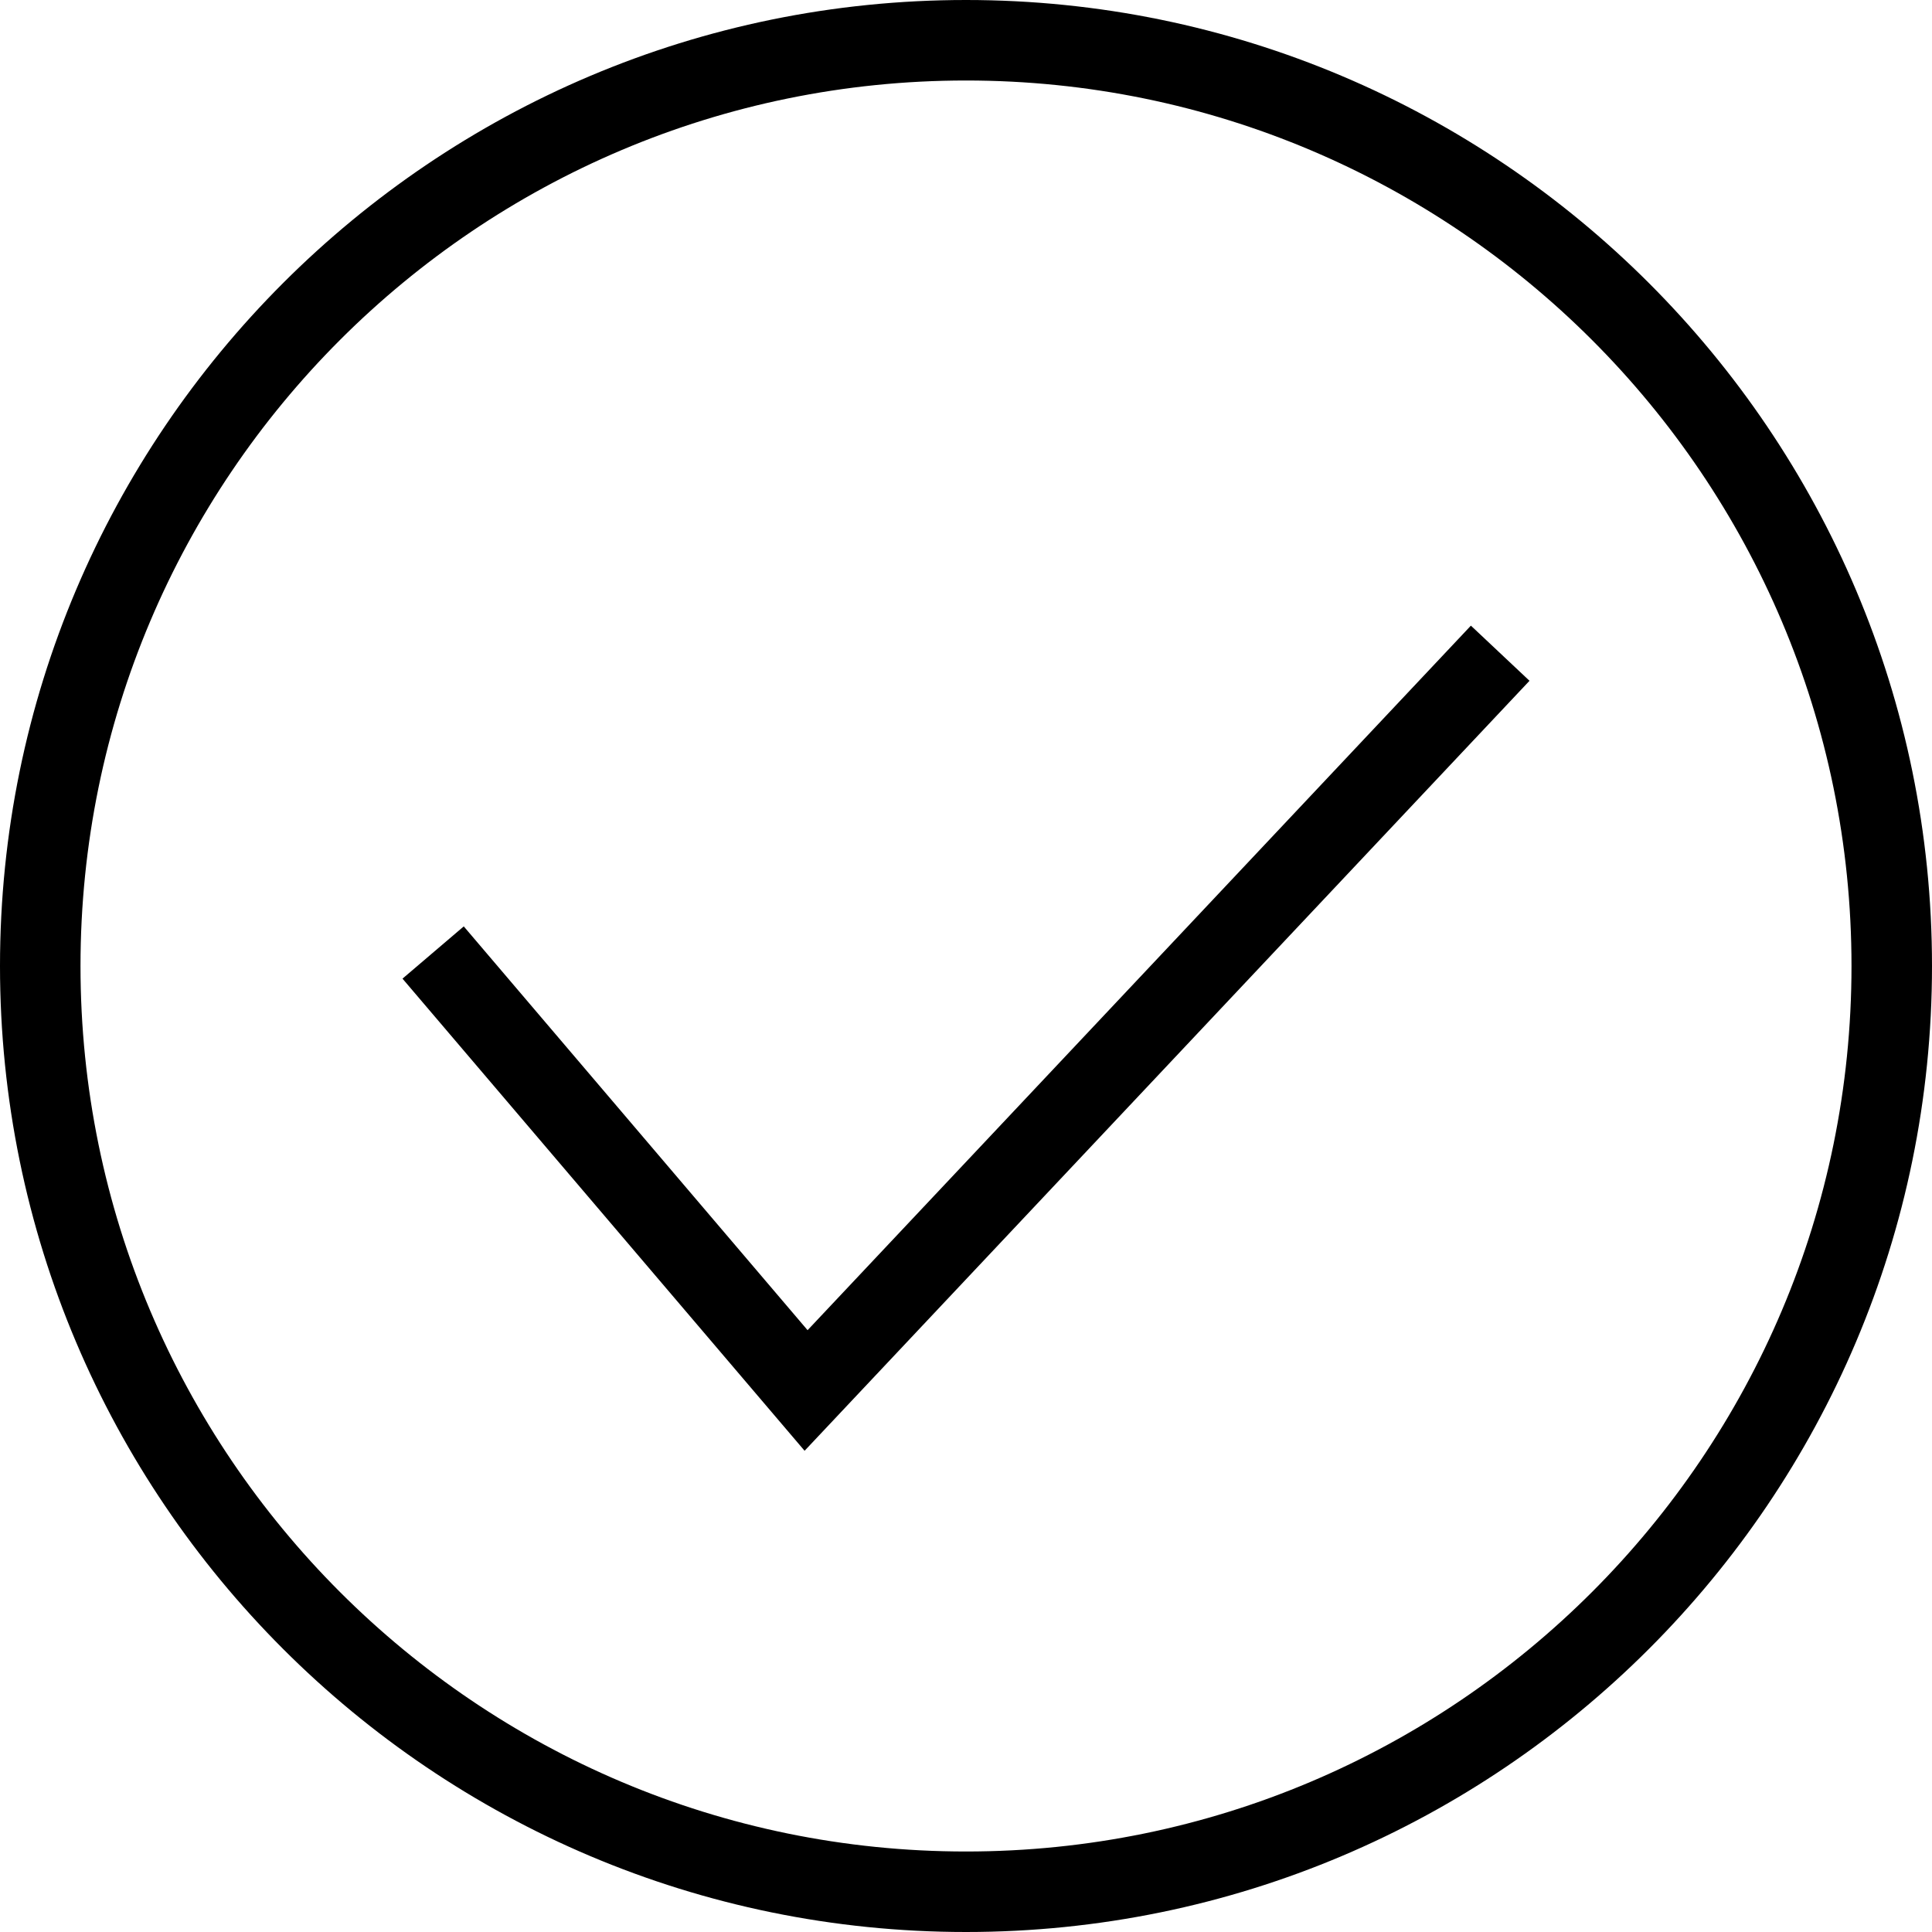
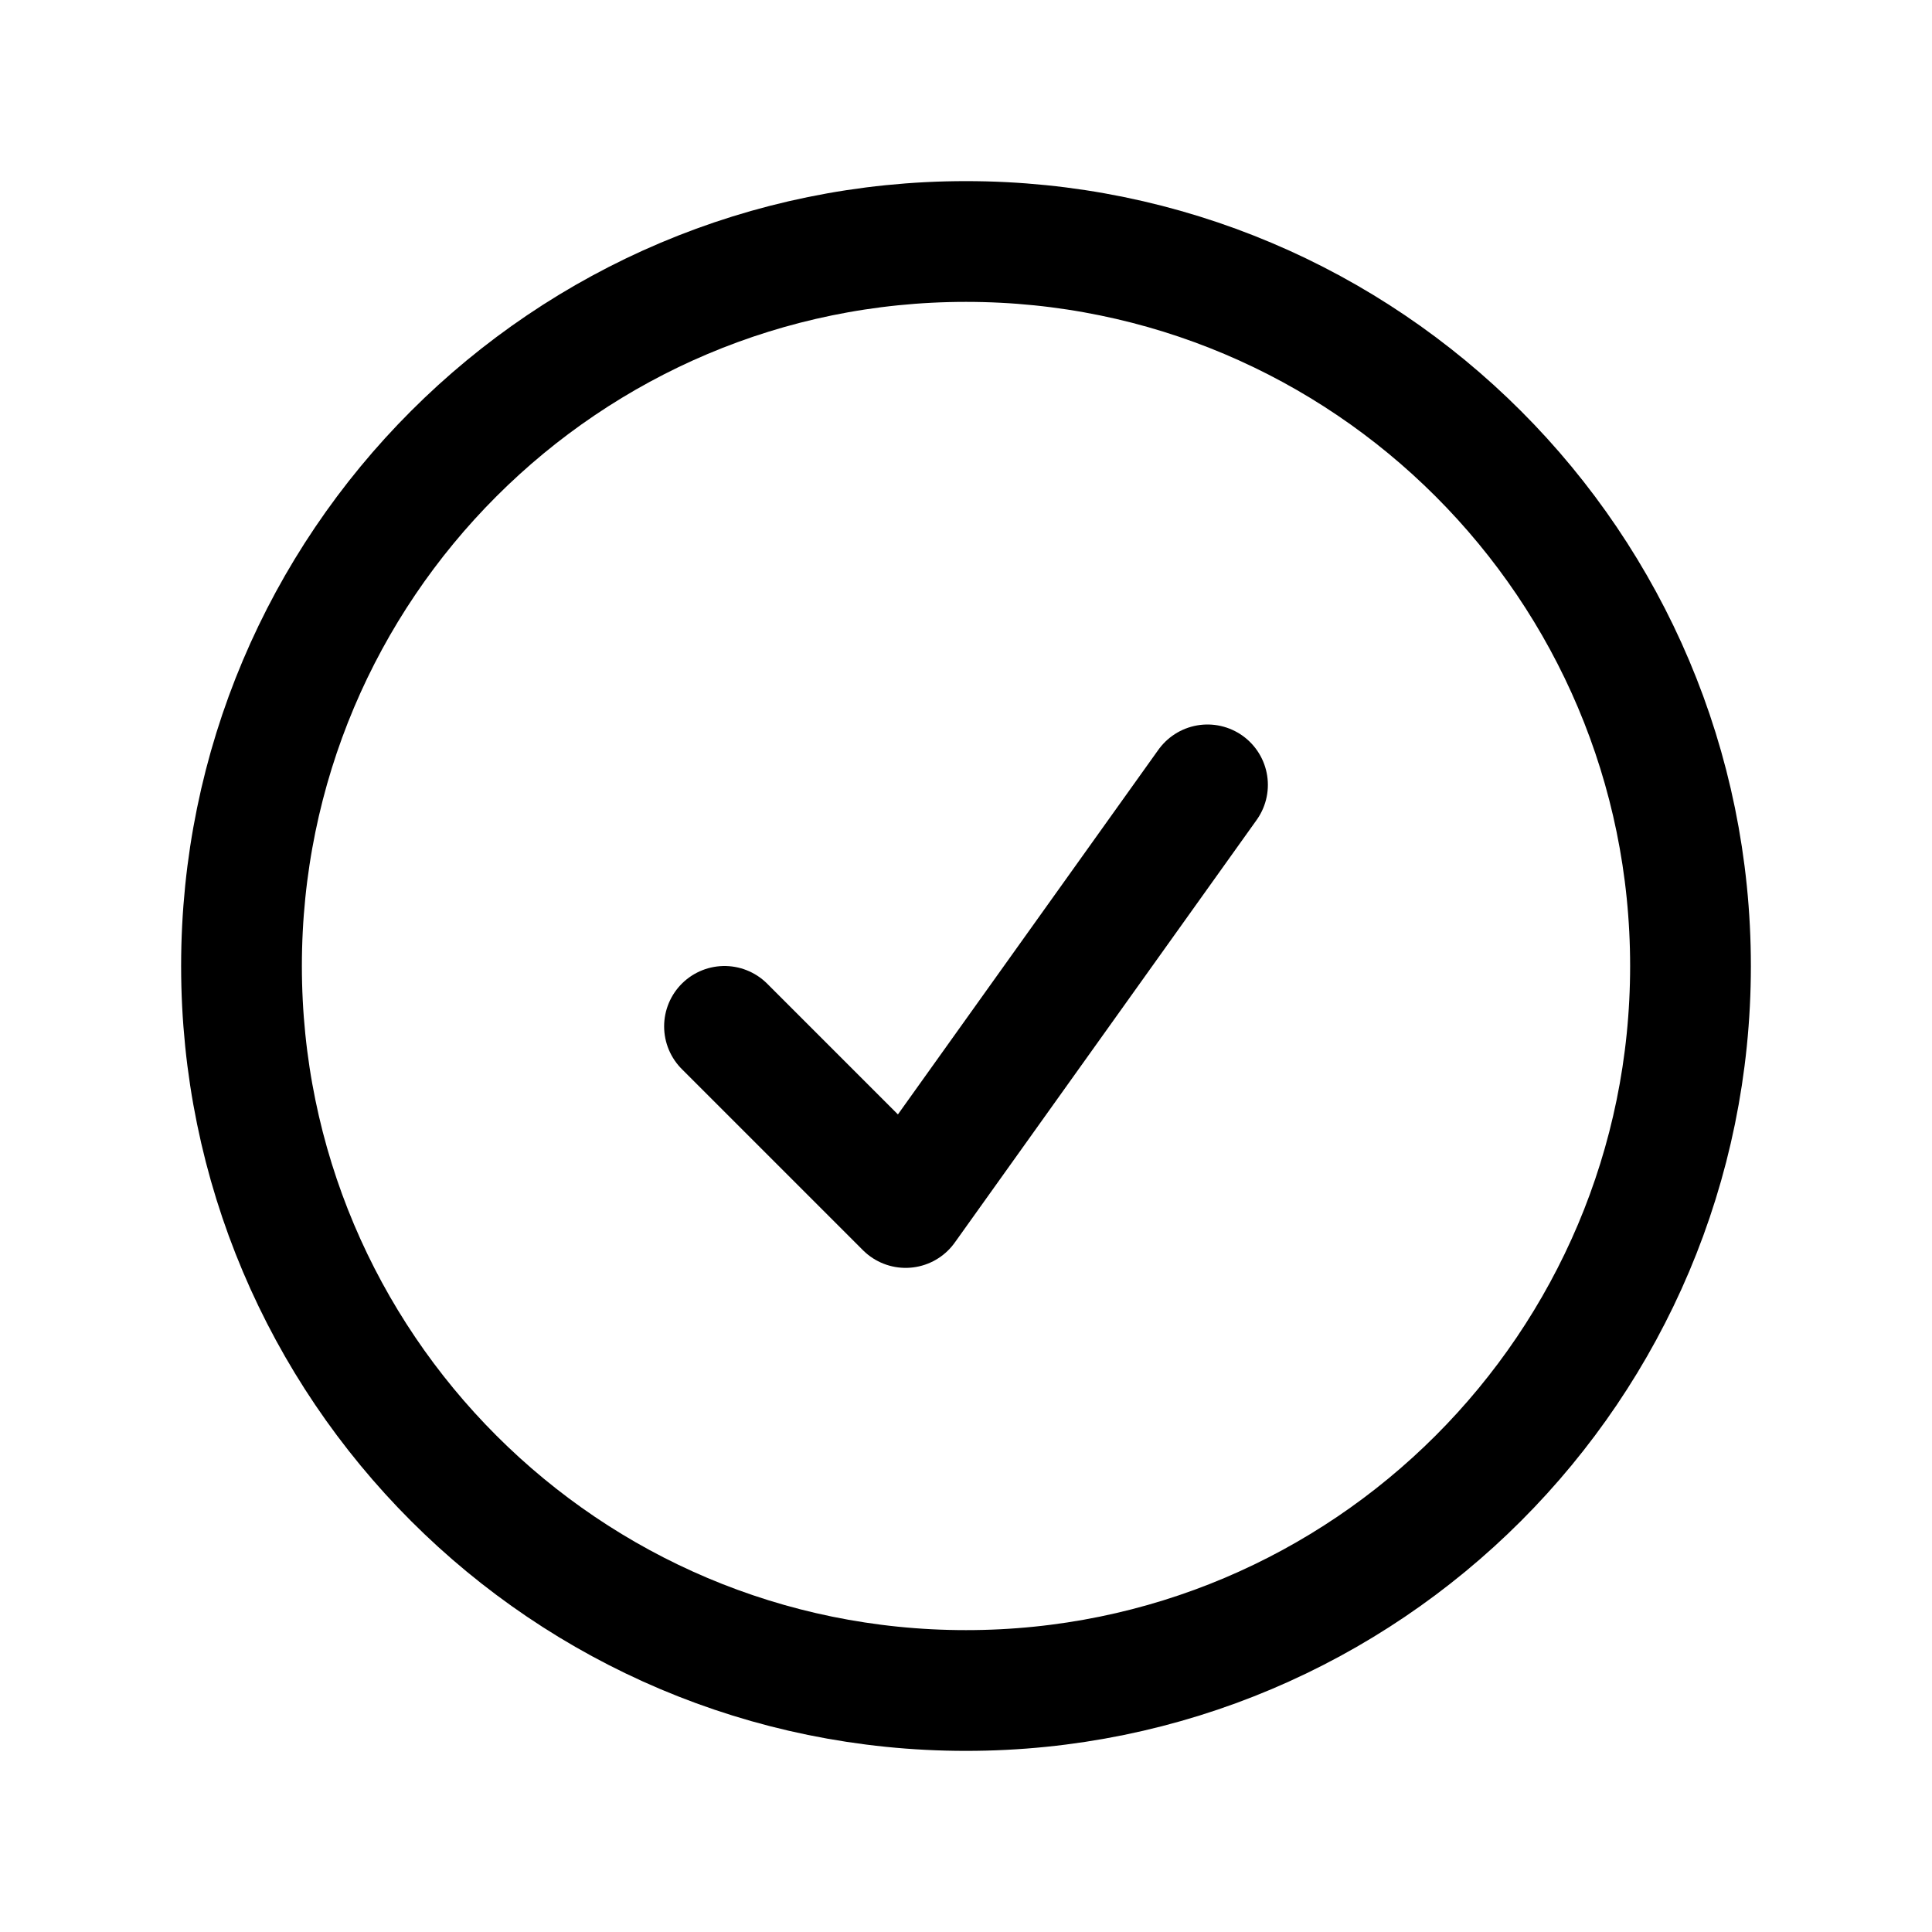
- <svg xmlns="http://www.w3.org/2000/svg" width="24" height="24" fill-rule="evenodd" clip-rule="evenodd">
-   <path d="M12 0c6.623 0 12 5.377 12 12s-5.377 12-12 12-12-5.377-12-12 5.377-12 12-12zm0 1c6.071 0 11 4.929 11 11s-4.929 11-11 11-11-4.929-11-11 4.929-11 11-11zm7 7.457l-9.005 9.565-4.995-5.865.761-.649 4.271 5.016 8.24-8.752.728.685z" />
+ <svg xmlns="http://www.w3.org/2000/svg" fill="none" viewBox="0 0 24 24" stroke-width="1.5" stroke="currentColor" class="size-6">
+   <path stroke-linecap="round" stroke-linejoin="round" d="M9 12.75 11.25 15 15 9.75M21 12a9 9 0 1 1-18 0 9 9 0 0 1 18 0Z" />
</svg>
